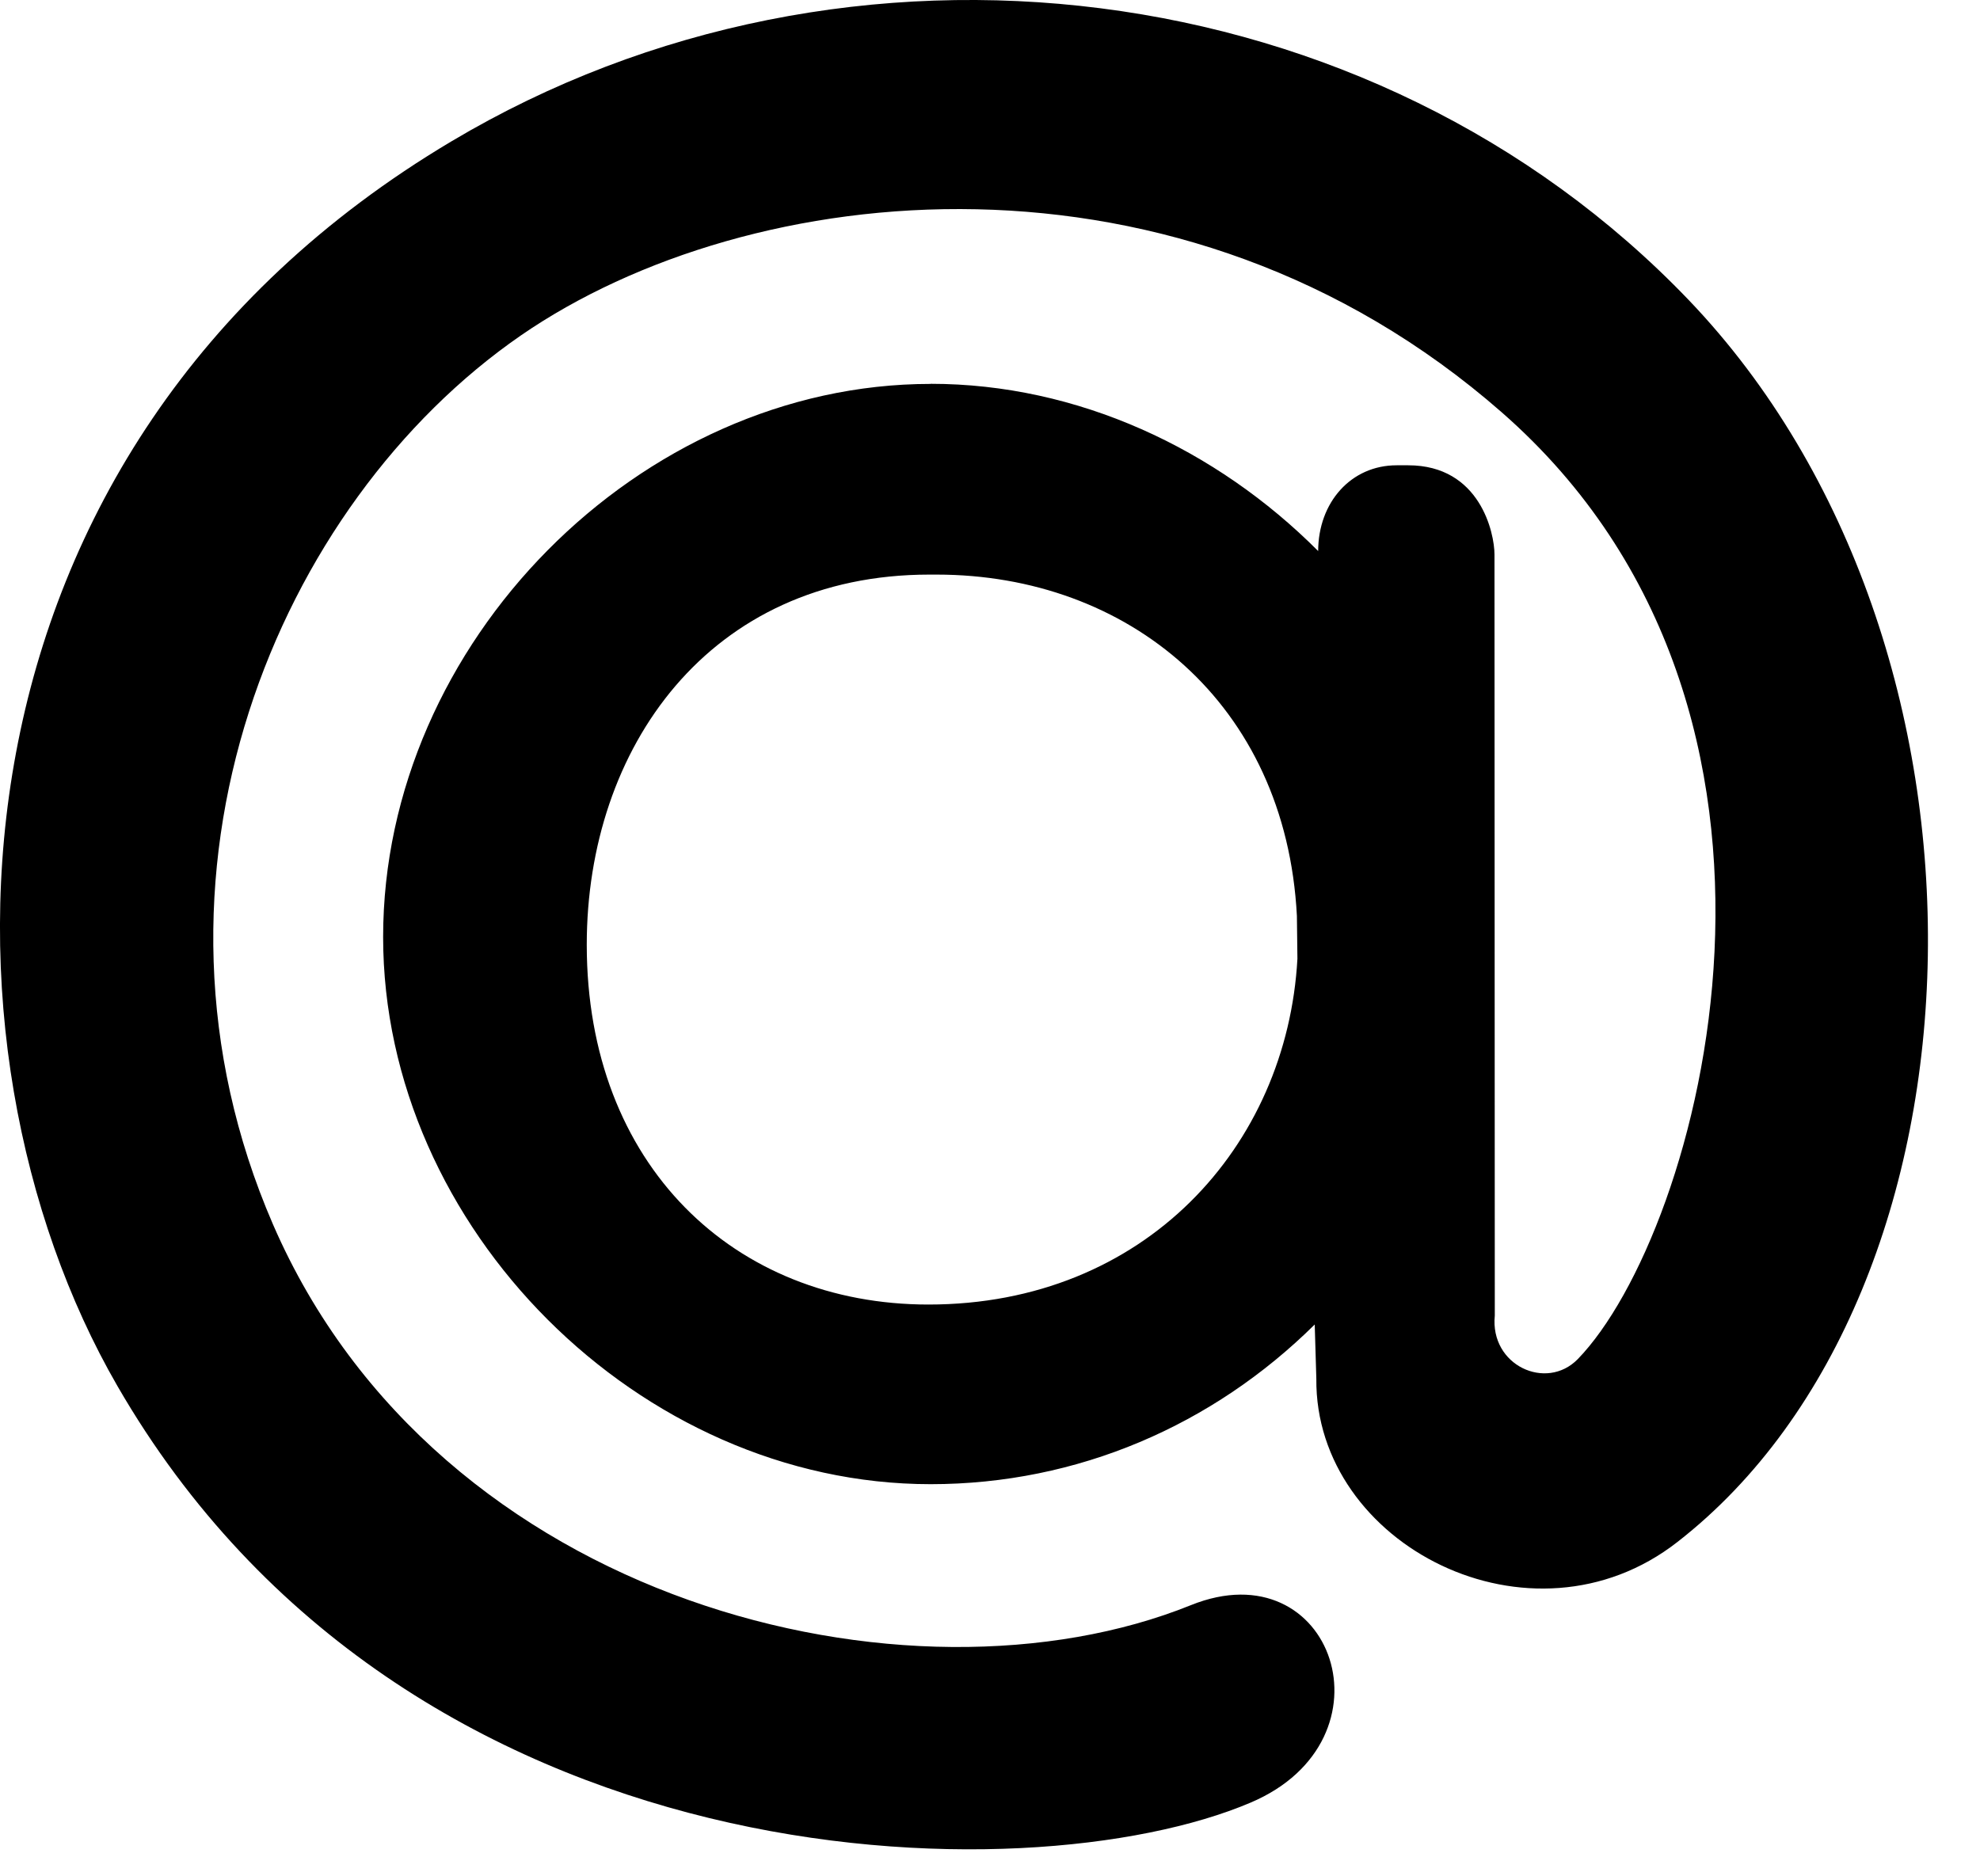
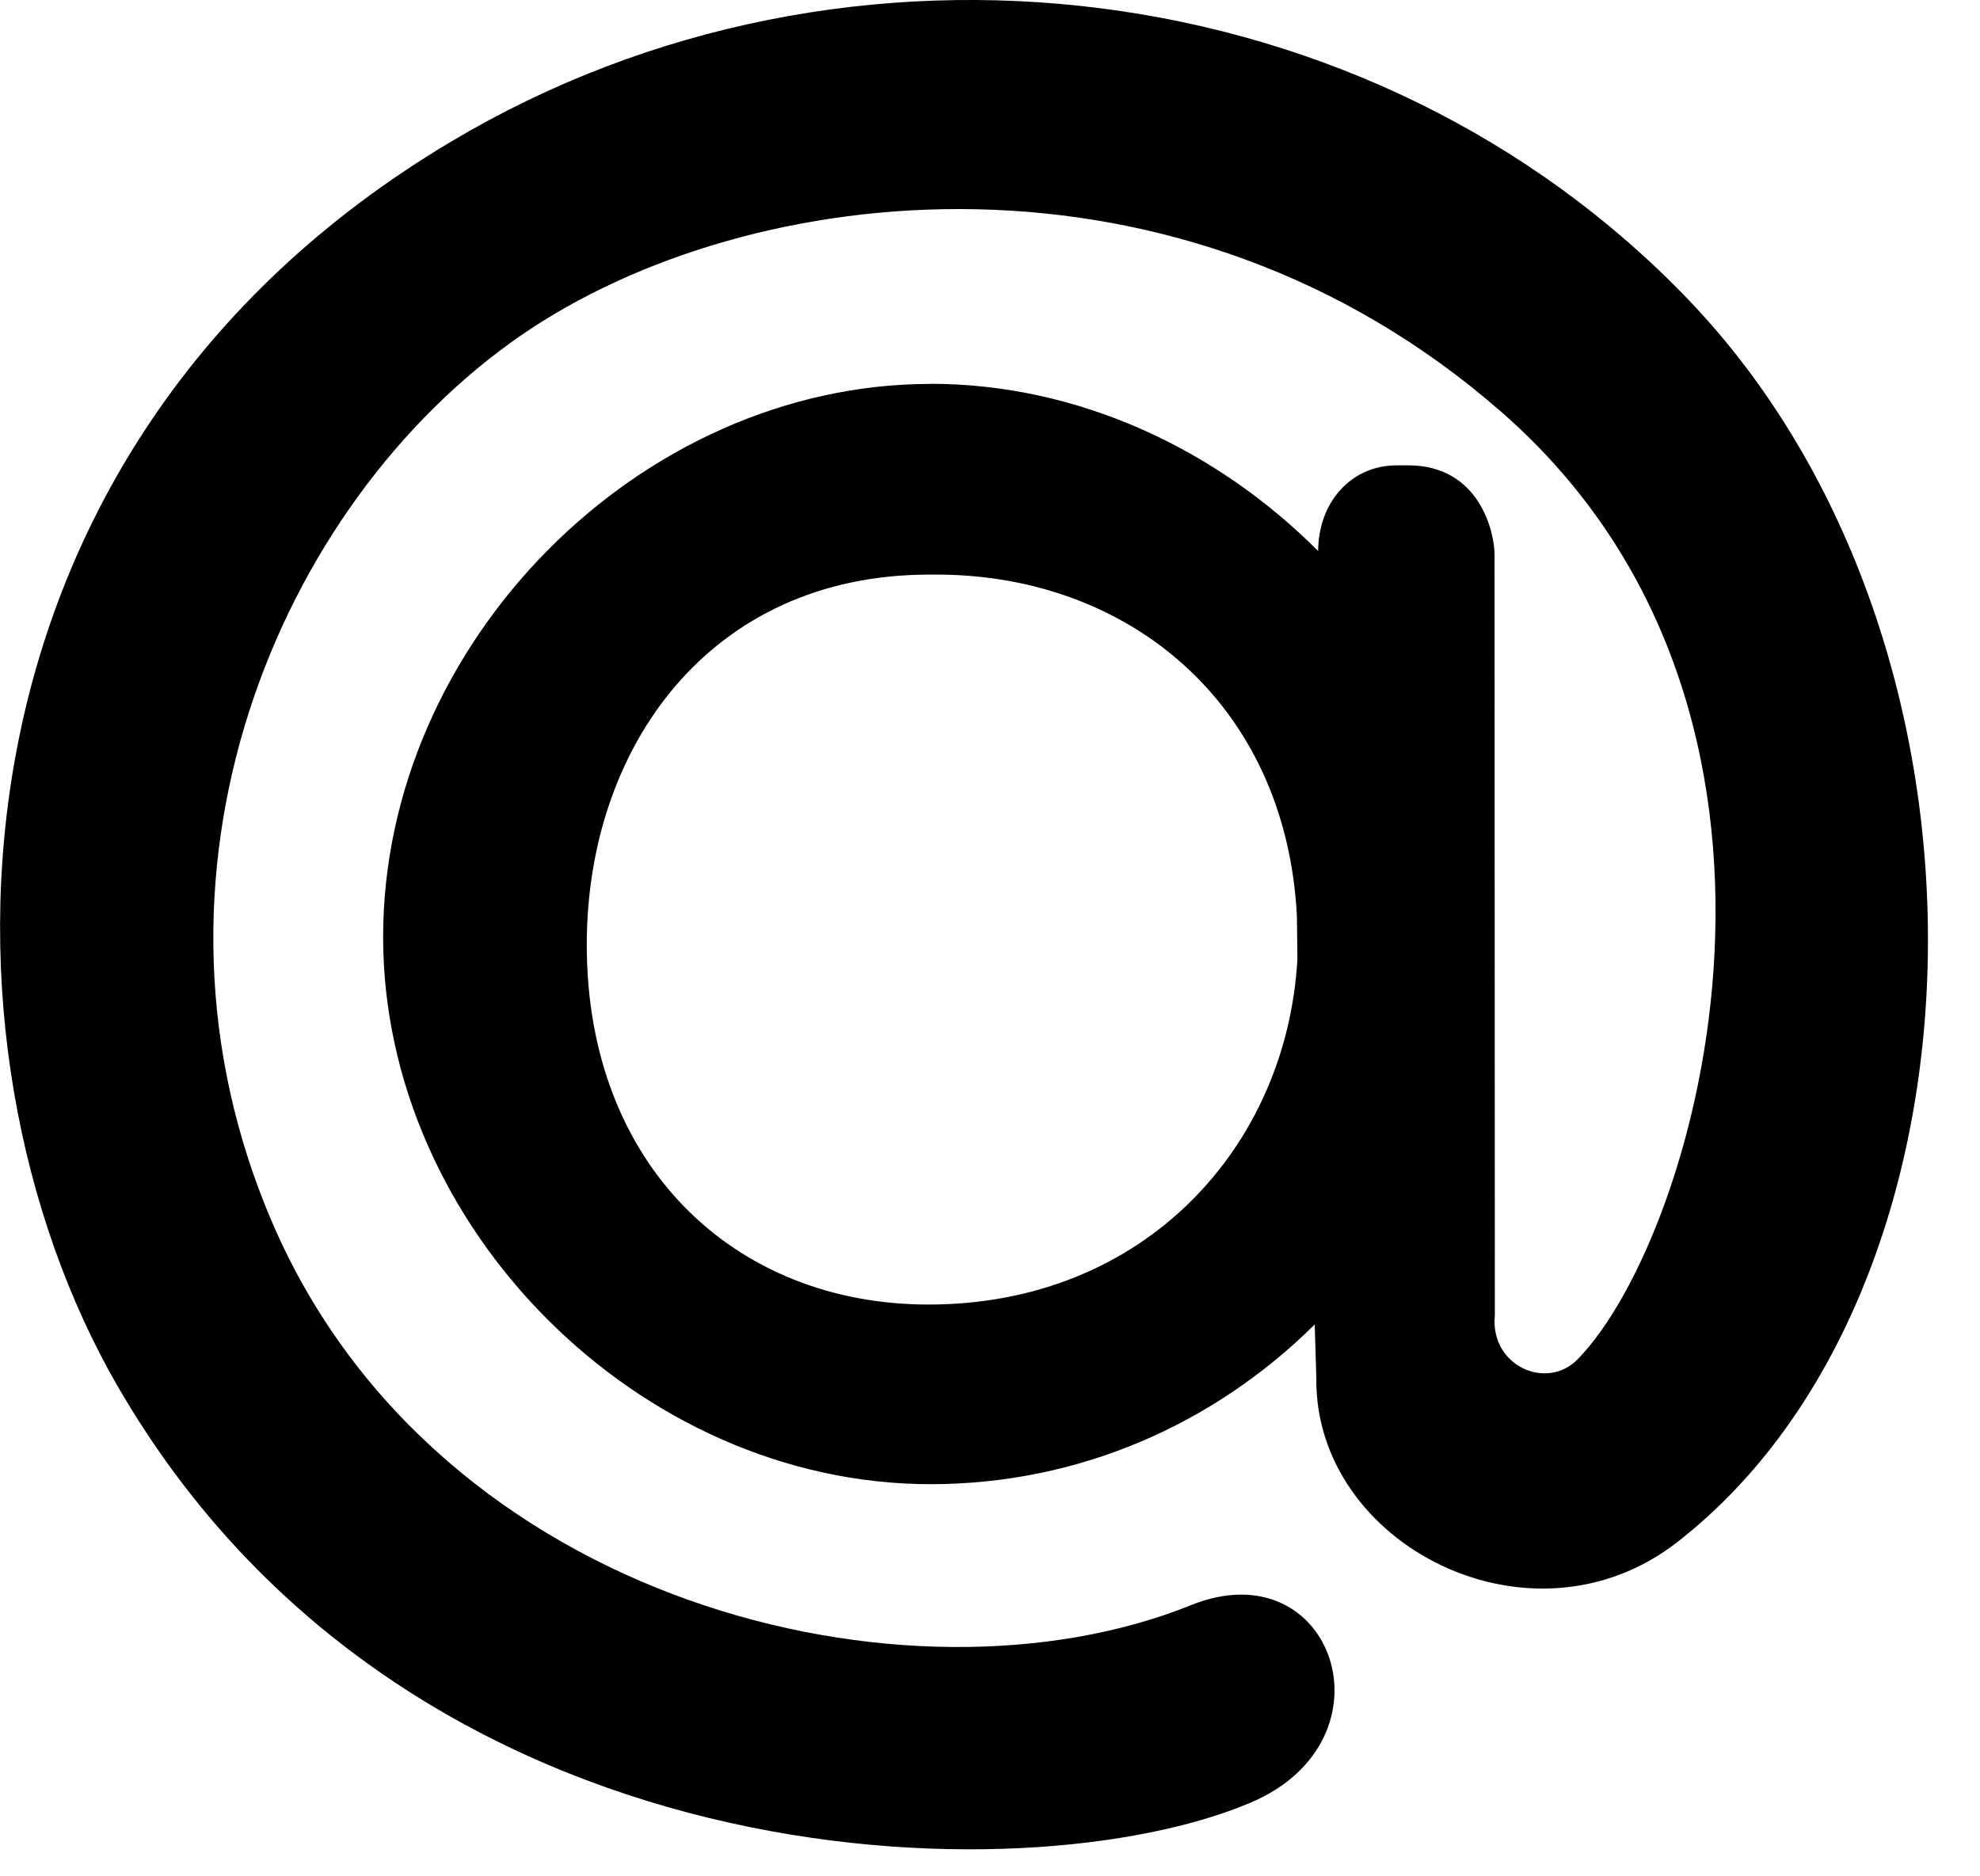
- <svg xmlns="http://www.w3.org/2000/svg" width="38" height="36" viewBox="0 0 38 36" fill="none">
-   <path d="M17.861 7.367C20.685 7.367 23.347 8.619 25.298 10.577V10.582C25.298 9.642 25.93 8.931 26.804 8.931H27.026C28.406 8.931 28.682 10.232 28.682 10.643L28.688 25.252C28.592 26.209 29.676 26.704 30.279 26.089C32.62 23.68 35.426 13.695 28.821 7.914C22.66 2.518 14.392 3.409 9.996 6.439C5.323 9.667 2.337 16.797 5.238 23.499C8.406 30.805 17.463 32.985 22.853 30.811C25.582 29.709 26.84 33.393 24.004 34.599C19.729 36.422 7.816 36.236 2.252 26.601C-1.507 20.093 -1.308 8.643 8.666 2.712C16.289 -1.829 26.348 -0.571 32.411 5.76C38.747 12.384 38.381 24.778 32.195 29.596C29.393 31.787 25.233 29.656 25.263 26.464L25.232 25.423C23.281 27.355 20.685 28.488 17.861 28.488C12.273 28.488 7.353 23.567 7.353 17.985C7.353 12.342 12.273 7.369 17.861 7.369V7.367ZM24.89 17.581C24.678 13.492 21.643 11.029 17.975 11.029H17.836C13.609 11.029 11.261 14.359 11.261 18.134C11.261 22.367 14.097 25.04 17.819 25.04C21.974 25.04 24.701 22 24.9 18.404L24.89 17.581Z" fill="black" />
+ <svg xmlns="http://www.w3.org/2000/svg" width="38" height="36" fill="none">
+   <path d="M17.861 7.367c2.825 0 5.486 1.252 7.437 3.21v.006c0-.94.632-1.651 1.507-1.651h.222c1.379 0 1.656 1.301 1.656 1.711l.006 14.609c-.096.957.989 1.452 1.591.837 2.341-2.408 5.148-12.394-1.458-18.175-6.16-5.396-14.429-4.505-18.825-1.475-4.672 3.228-7.659 10.359-4.758 17.06 3.168 7.306 12.225 9.486 17.616 7.312 2.729-1.102 3.987 2.582 1.15 3.788-4.275 1.823-16.187 1.637-21.751-7.998-3.759-6.508-3.56-17.958 6.414-23.889C16.289-1.829 26.348-.571 32.411 5.76c6.336 6.624 5.97 19.018-.216 23.836-2.802 2.191-6.962.06-6.932-3.132l-.031-1.041c-1.951 1.932-4.546 3.065-7.371 3.065-5.588 0-10.508-4.921-10.508-10.503 0-5.642 4.92-10.616 10.508-10.616v-.002zm7.029 10.214c-.212-4.09-3.247-6.552-6.914-6.552h-.139c-4.227 0-6.576 3.33-6.576 7.105 0 4.233 2.836 6.906 6.558 6.906 4.155 0 6.882-3.04 7.081-6.636l-.01-.823z" fill="#000" />
</svg>
